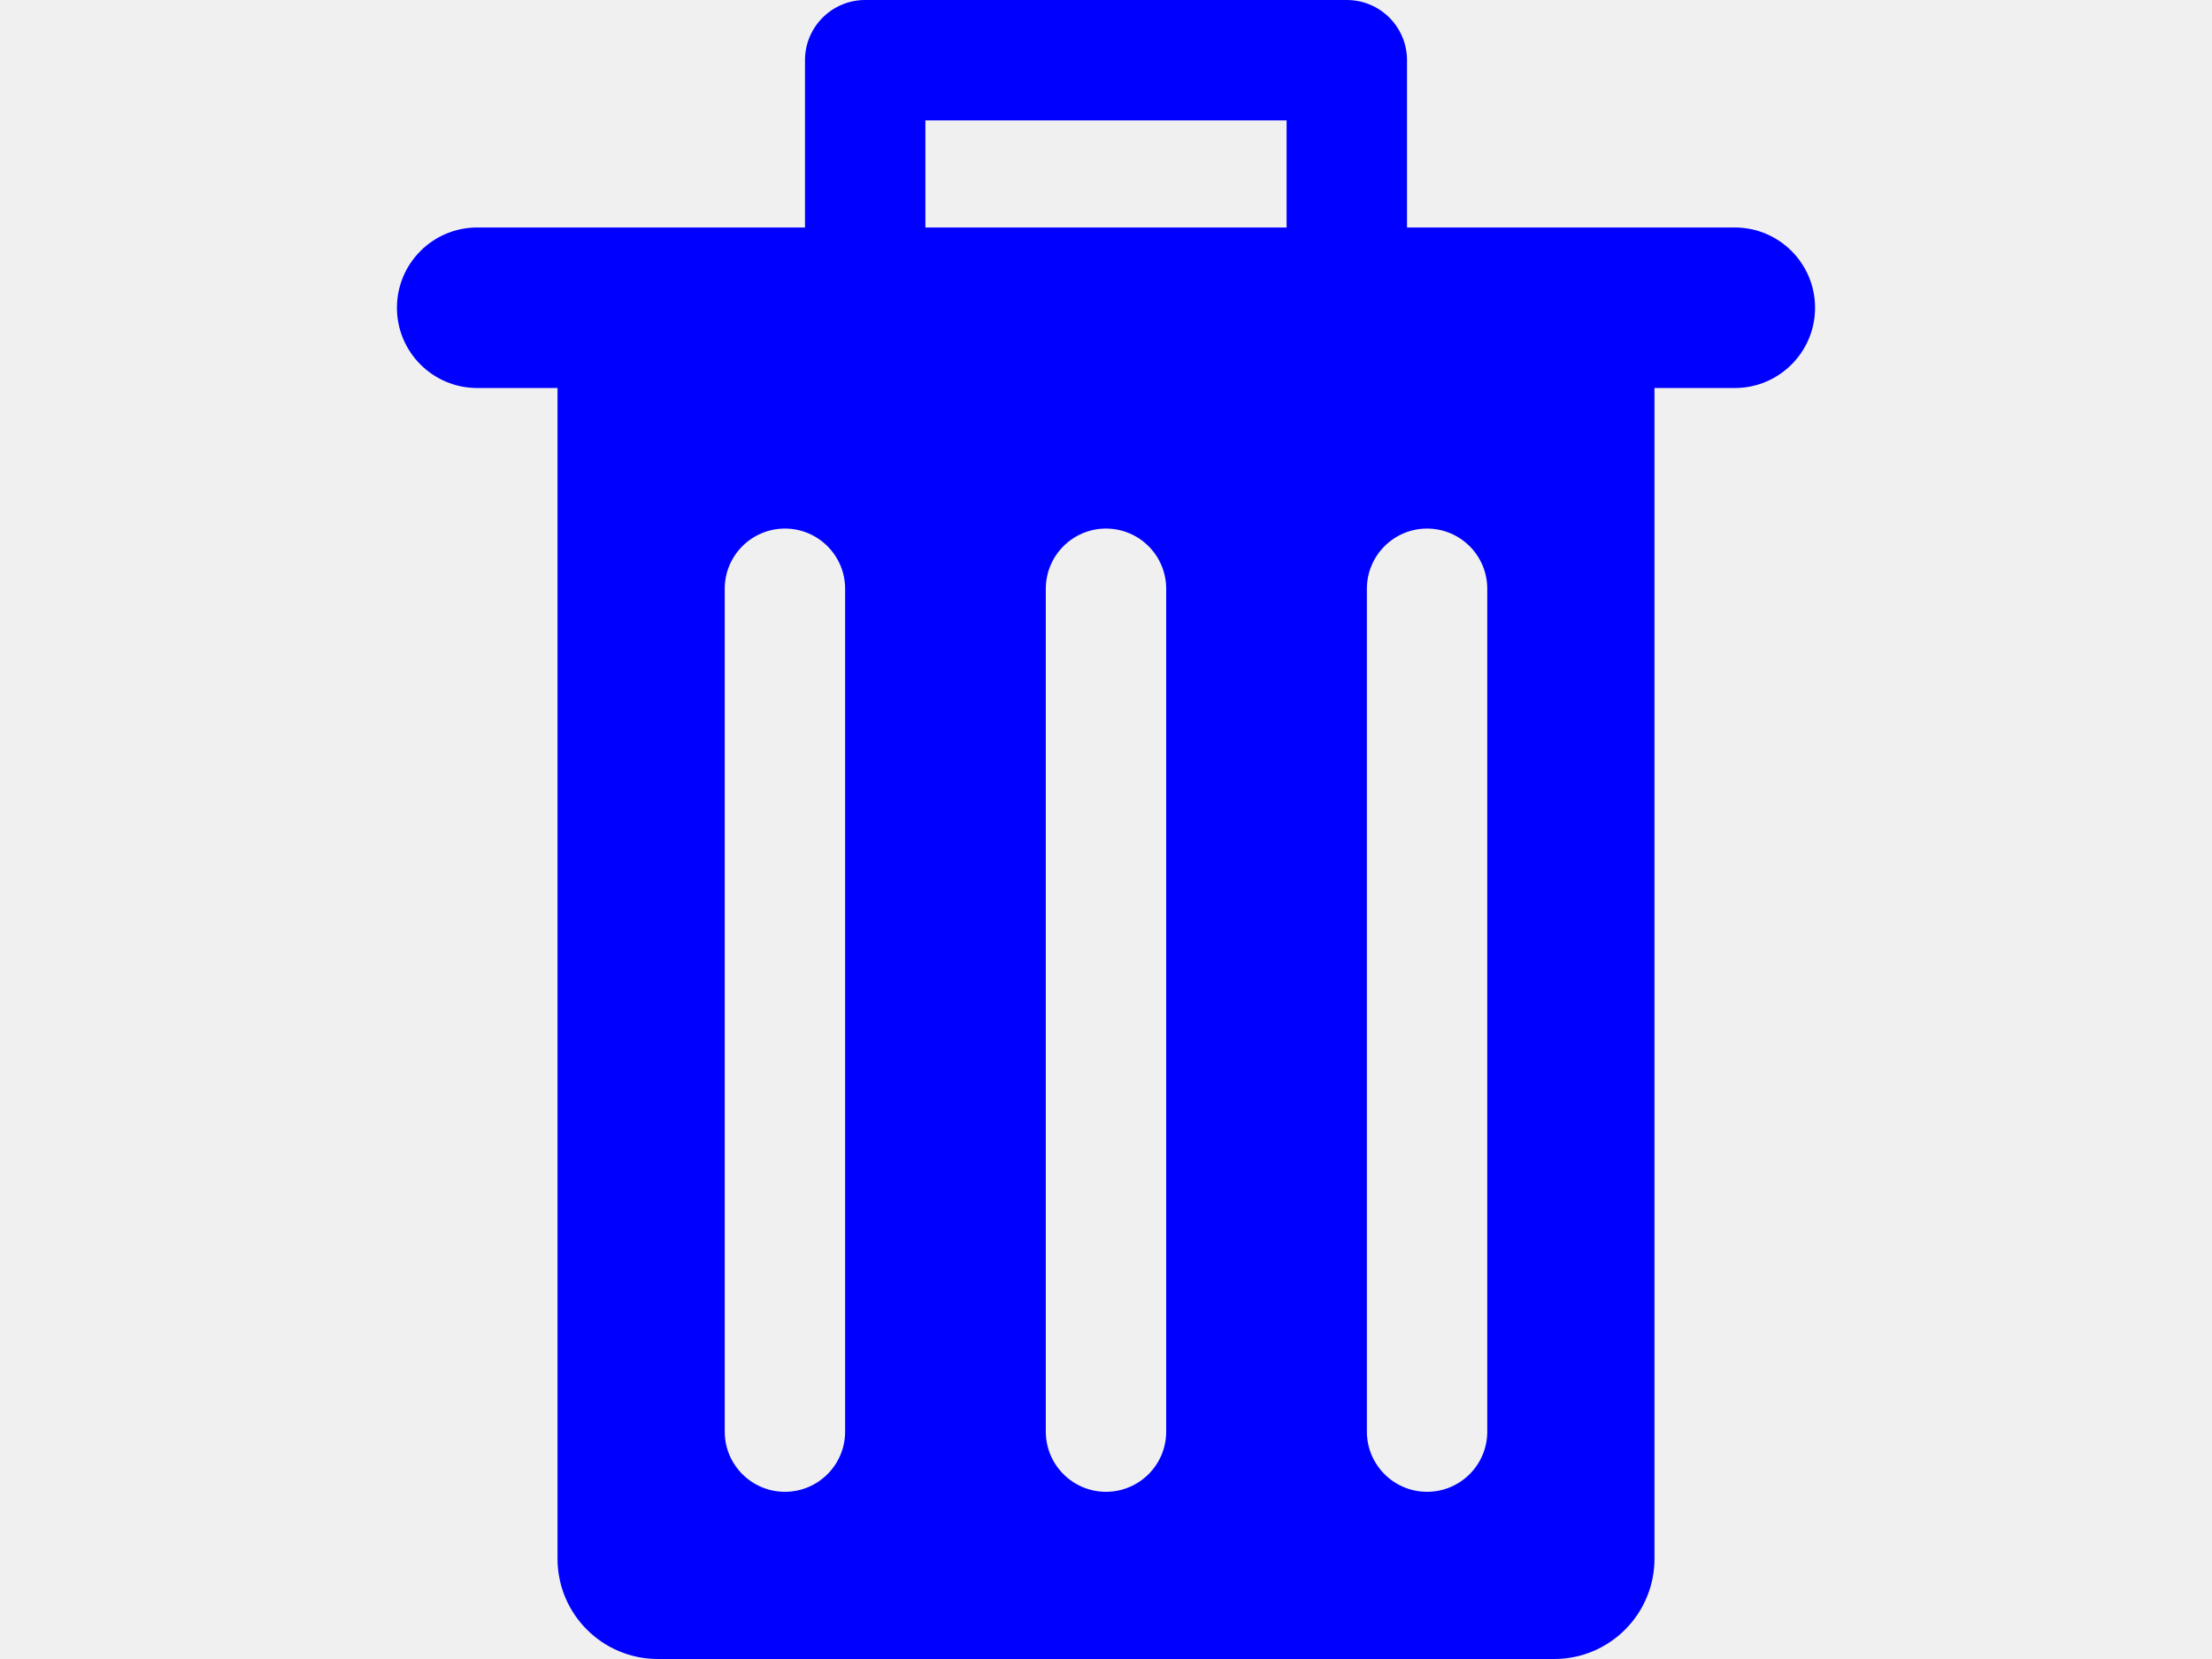
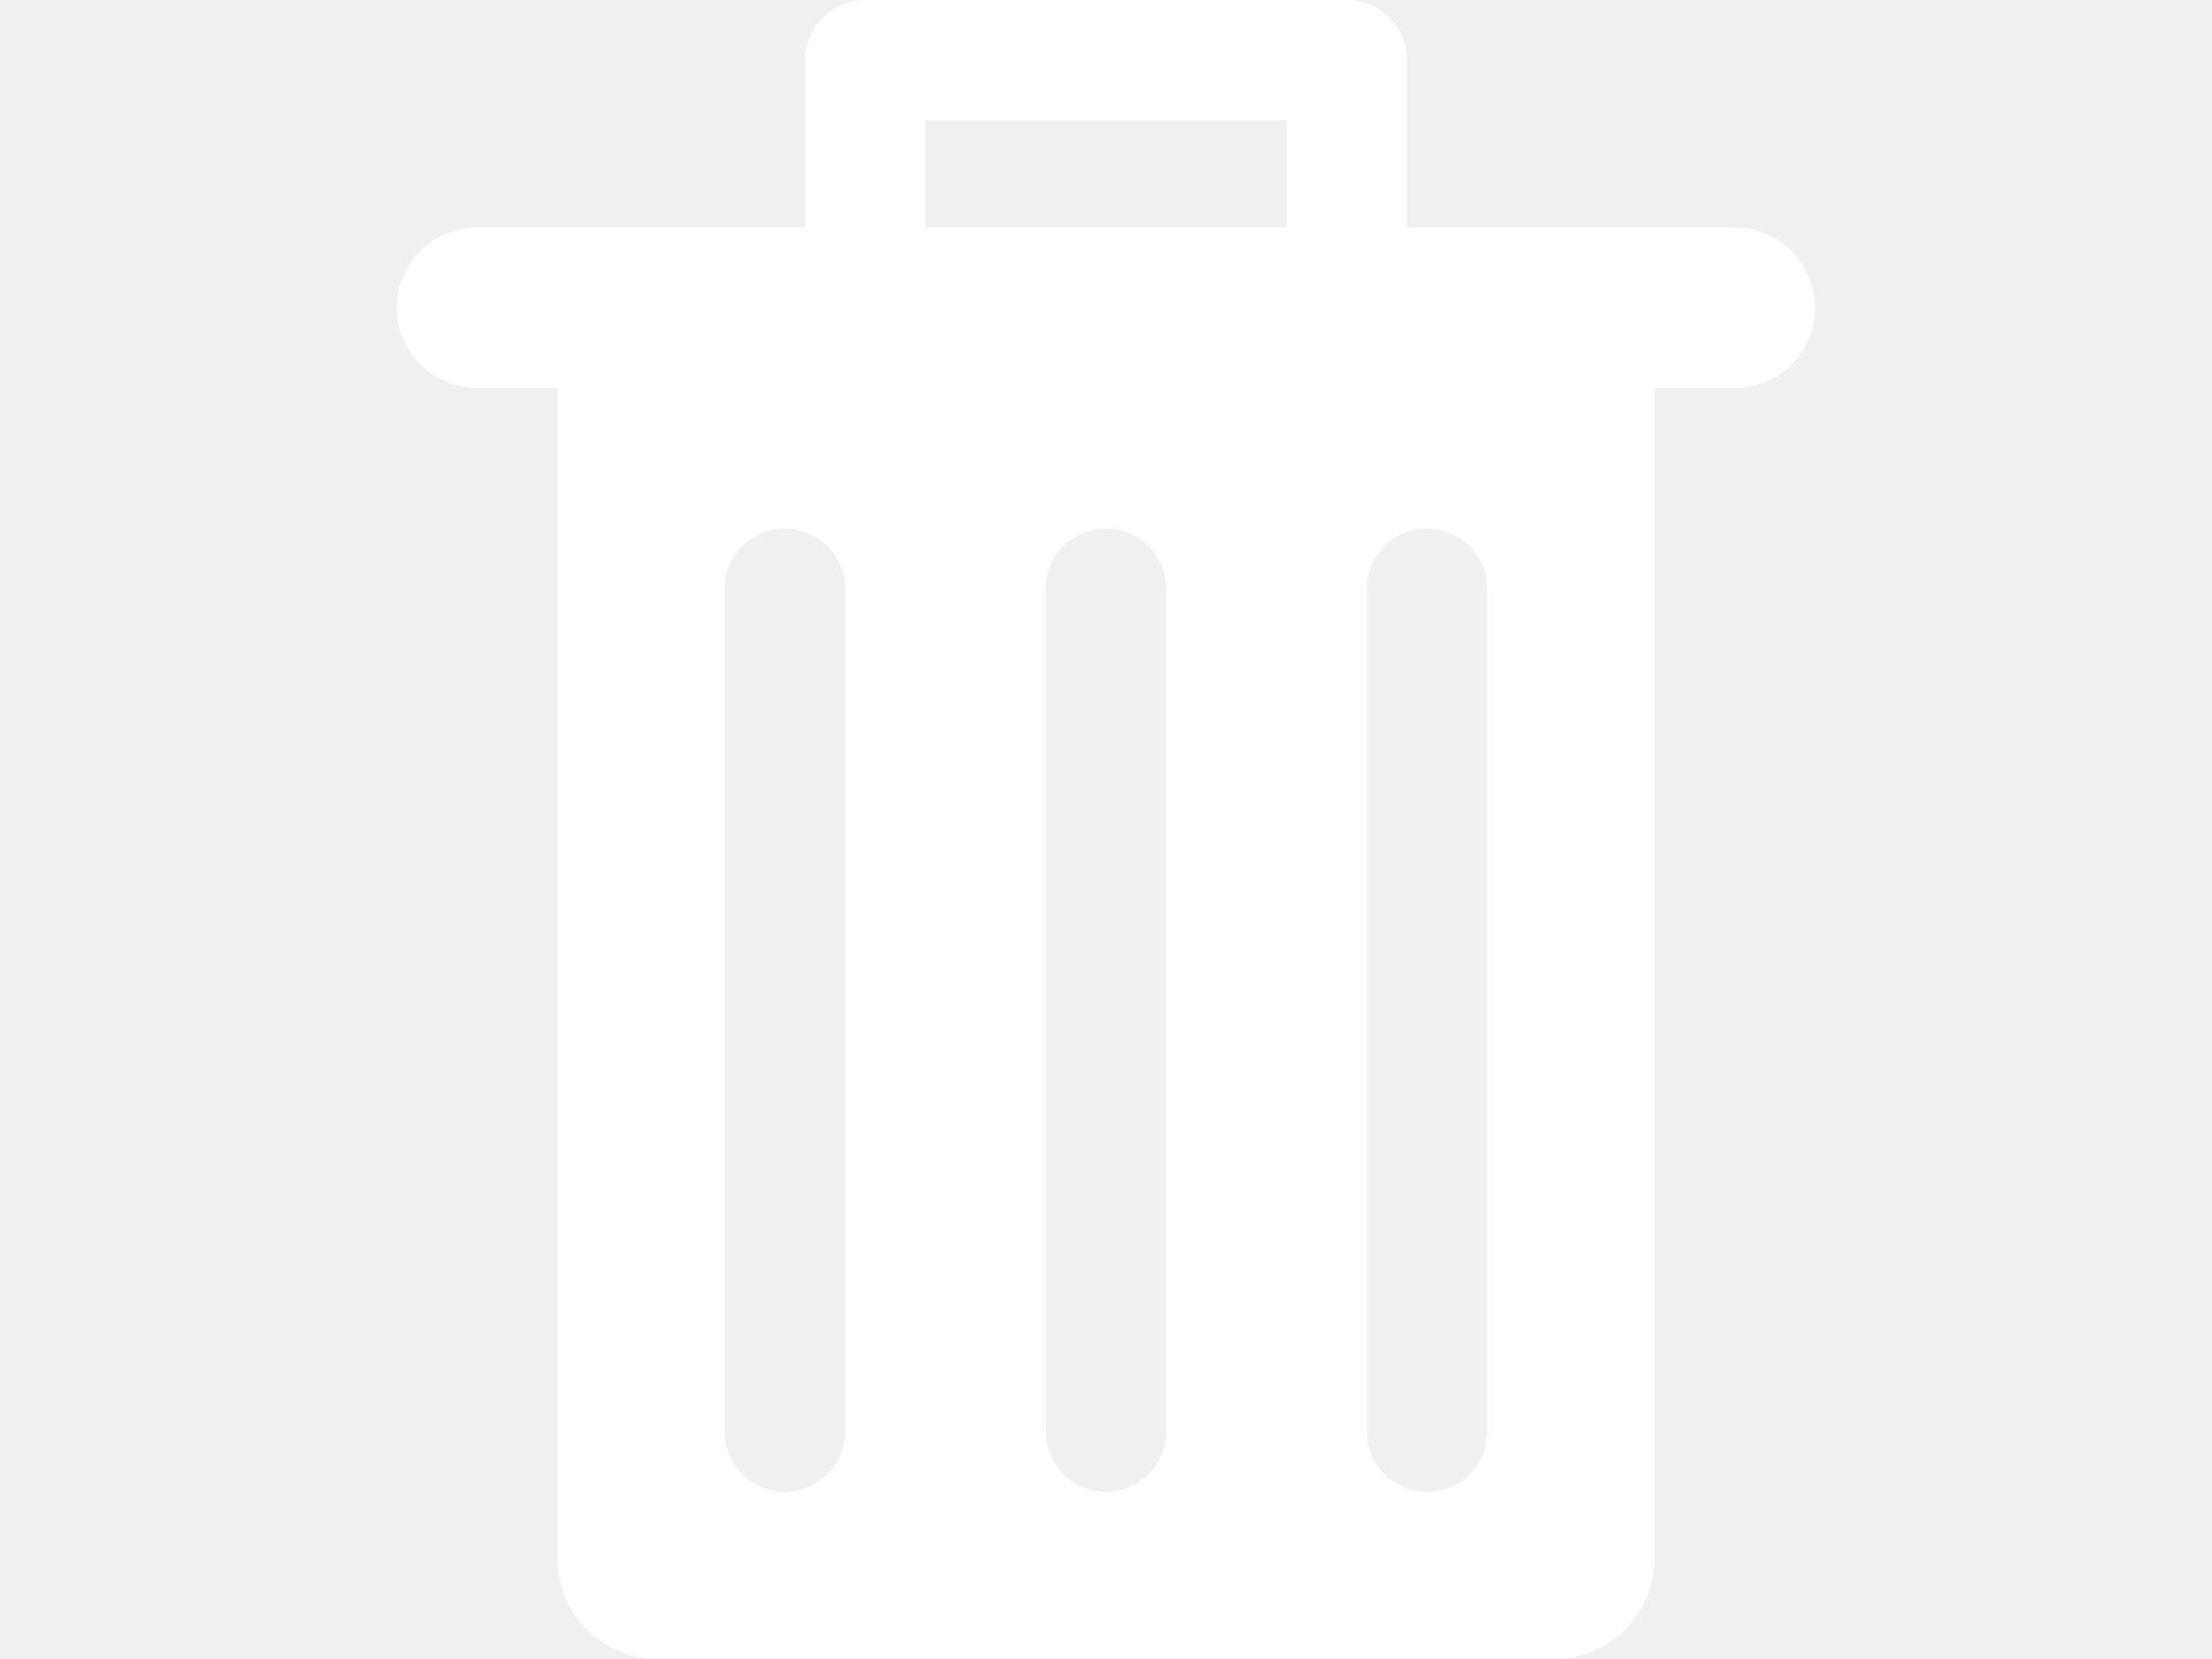
<svg xmlns="http://www.w3.org/2000/svg" version="1.1" id="Capa_1" x="0px" y="0px" width="20px" height="15px" viewBox="0 0 41.336 41.336" style="enable-background:new 0 0 41.336 41.336;" xml:space="preserve">
  <g>
-     <path fill="blue" d="M36.335,5.668h-8.167V1.5c0-0.828-0.672-1.5-1.5-1.5h-12c-0.828,0-1.5,0.672-1.5,1.5v4.168H5.001c-1.104,0-2,0.896-2,2   s0.896,2,2,2h2.001v29.168c0,1.381,1.119,2.5,2.5,2.5h22.332c1.381,0,2.5-1.119,2.5-2.5V9.668h2.001c1.104,0,2-0.896,2-2   S37.438,5.668,36.335,5.668z M14.168,35.67c0,0.828-0.672,1.5-1.5,1.5s-1.5-0.672-1.5-1.5v-21c0-0.828,0.672-1.5,1.5-1.5   s1.5,0.672,1.5,1.5V35.67z M22.168,35.67c0,0.828-0.672,1.5-1.5,1.5s-1.5-0.672-1.5-1.5v-21c0-0.828,0.672-1.5,1.5-1.5   s1.5,0.672,1.5,1.5V35.67z M25.168,5.668h-9V3h9V5.668z M30.168,35.67c0,0.828-0.672,1.5-1.5,1.5s-1.5-0.672-1.5-1.5v-21   c0-0.828,0.672-1.5,1.5-1.5s1.5,0.672,1.5,1.5V35.67z" />
+     <path fill="white" d="M36.335,5.668h-8.167V1.5c0-0.828-0.672-1.5-1.5-1.5h-12c-0.828,0-1.5,0.672-1.5,1.5v4.168H5.001c-1.104,0-2,0.896-2,2   s0.896,2,2,2h2.001v29.168c0,1.381,1.119,2.5,2.5,2.5h22.332c1.381,0,2.5-1.119,2.5-2.5V9.668h2.001c1.104,0,2-0.896,2-2   S37.438,5.668,36.335,5.668z M14.168,35.67c0,0.828-0.672,1.5-1.5,1.5s-1.5-0.672-1.5-1.5v-21c0-0.828,0.672-1.5,1.5-1.5   s1.5,0.672,1.5,1.5V35.67z M22.168,35.67c0,0.828-0.672,1.5-1.5,1.5s-1.5-0.672-1.5-1.5v-21c0-0.828,0.672-1.5,1.5-1.5   s1.5,0.672,1.5,1.5V35.67z M25.168,5.668h-9V3h9V5.668z M30.168,35.67c0,0.828-0.672,1.5-1.5,1.5s-1.5-0.672-1.5-1.5v-21   c0-0.828,0.672-1.5,1.5-1.5s1.5,0.672,1.5,1.5V35.67z" />
  </g>
  <g>
</g>
  <g>
</g>
  <g>
</g>
  <g>
</g>
  <g>
</g>
  <g>
</g>
  <g>
</g>
  <g>
</g>
  <g>
</g>
  <g>
</g>
  <g>
</g>
  <g>
</g>
  <g>
</g>
  <g>
</g>
  <g>
</g>
</svg>
